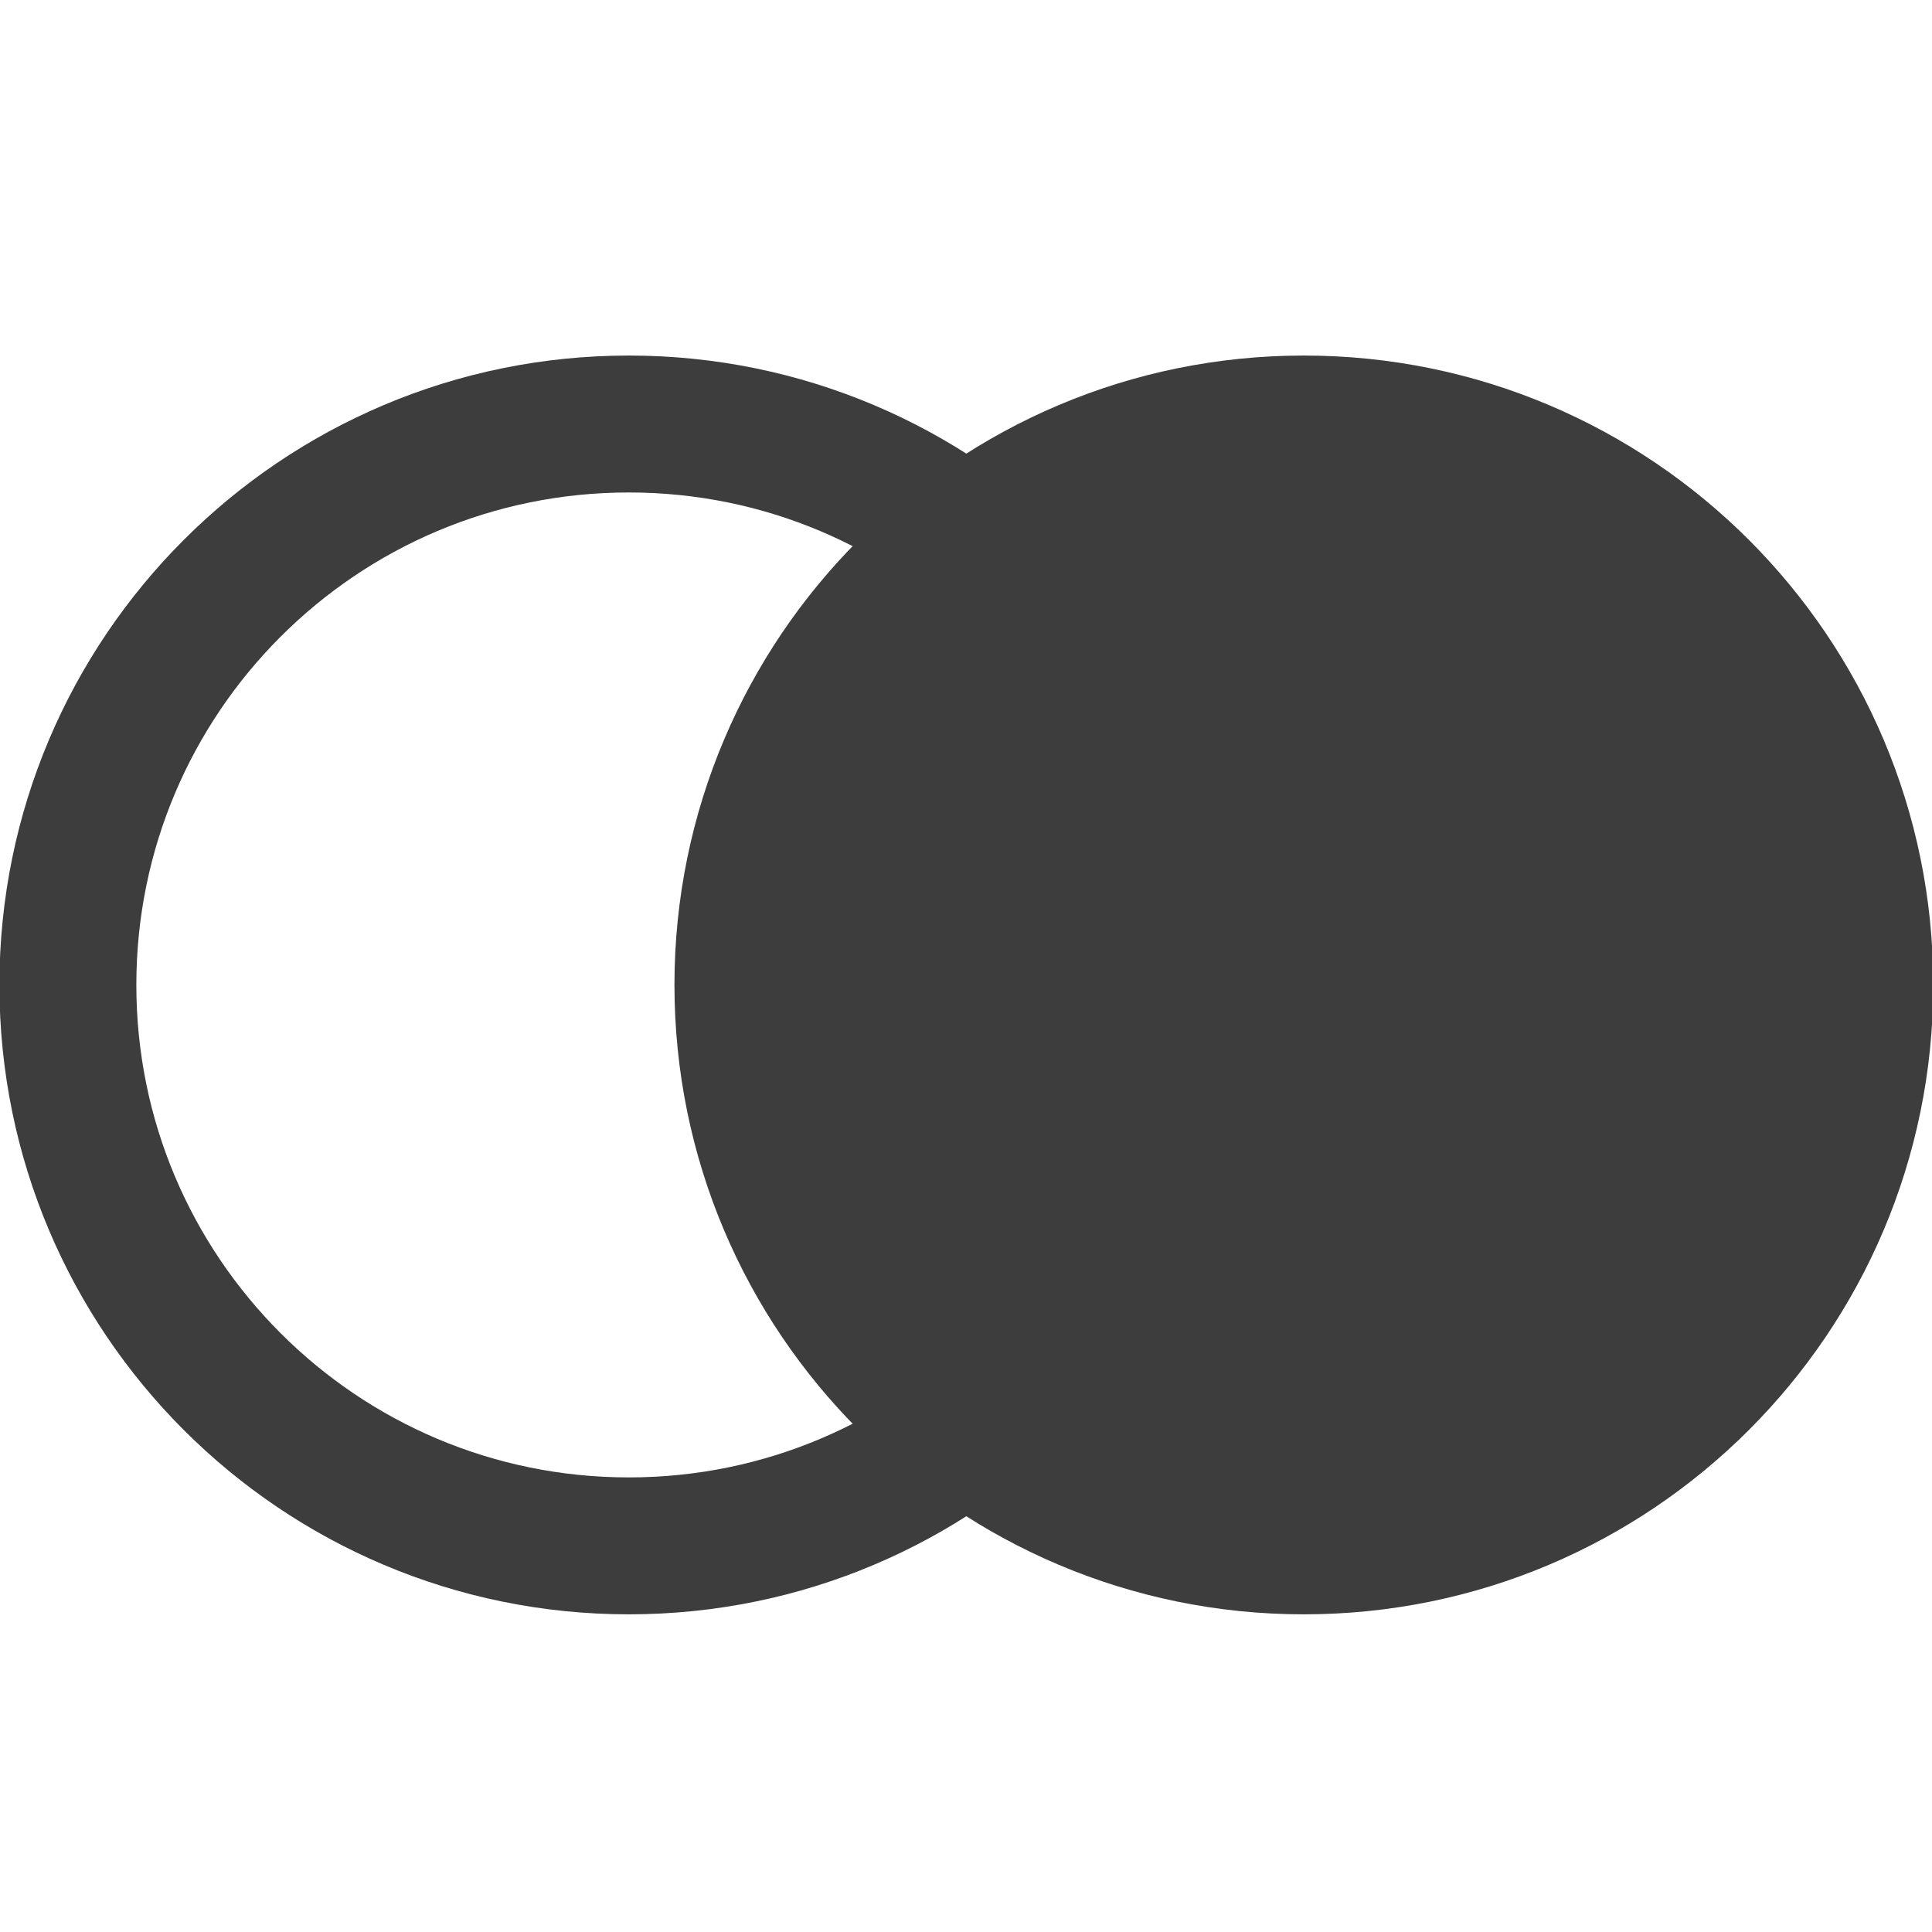
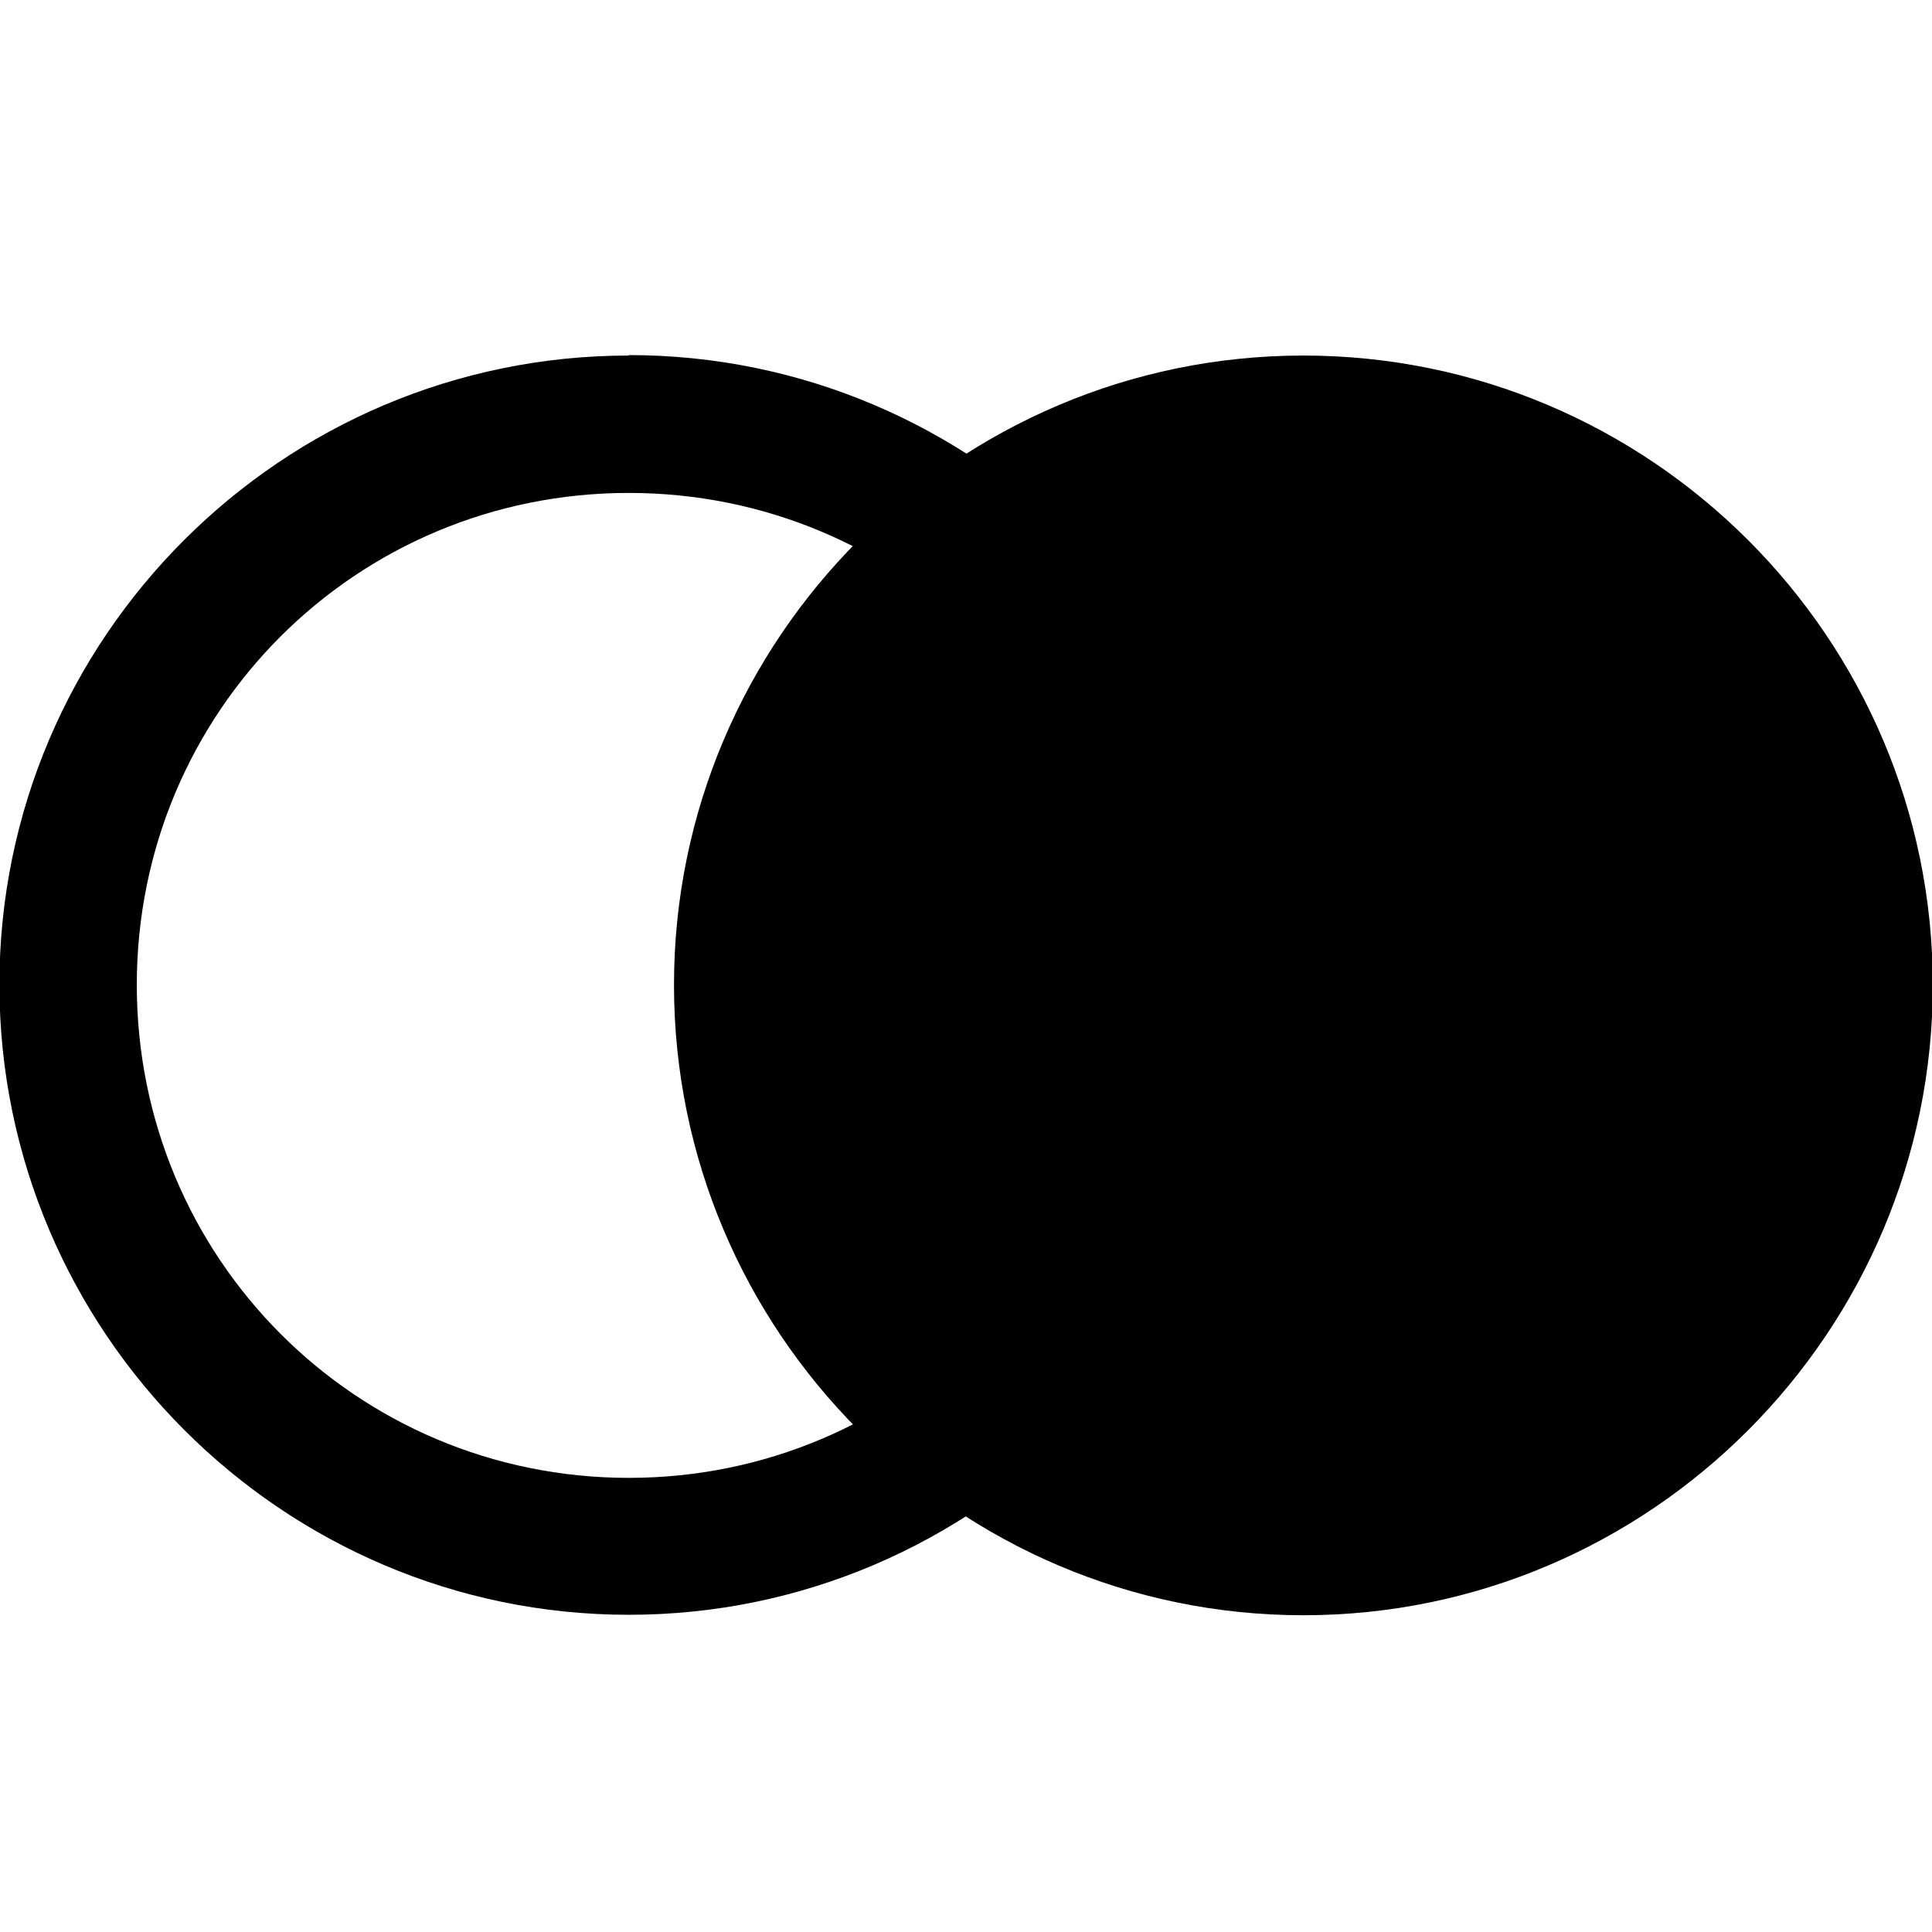
<svg xmlns="http://www.w3.org/2000/svg" width="16" height="16" viewBox="0 0 4.233 4.233" version="1.1" id="svg8">
  <defs id="defs2" />
  <g id="layer1">
    <g id="g844" transform="translate(6.3048999e-4,0.3299931)">
      <g id="g839">
        <g id="g845" transform="translate(-0.00191075,-0.111997)">
-           <circle style="fill:none;stroke:#3d3d3d;stroke-width:0.3;stroke-miterlimit:4;stroke-dasharray:none;fill-opacity:1" id="path833" cx="1.379" cy="1.94" r="1.229" />
-           <circle style="fill:#3d3d3d;stroke:#3d3d3d;stroke-width:0.3;stroke-miterlimit:4;stroke-dasharray:none;fill-opacity:1" id="circle847" cx="2.858" cy="1.94" r="1.229" />
+           <path style="color:#000000;fill:#000000;-inkscape-stroke:none" d="M 1.379,0.561 C 0.619,0.561 0,1.18 0,1.939 c 0,0.76 0.619,1.381 1.379,1.381 0.76,0 1.379,-0.621 1.379,-1.381 0,-0.76 -0.619,-1.379 -1.379,-1.379 z m 0,0.301 c 0.598,0 1.08,0.48 1.08,1.078 0,0.598 -0.482,1.08 -1.08,1.08 -0.598,0 -1.078,-0.482 -1.078,-1.08 0,-0.598 0.48,-1.078 1.078,-1.078 z" id="path833" />
+           <g id="circle847" style="fill:#000000">
+             <path style="color:#000000;fill:#000000;stroke-width:0.3;-inkscape-stroke:none" d="M 4.087,1.94 A 1.229,1.229 0 0 1 2.858,3.17 1.229,1.229 0 0 1 1.629,1.94 1.229,1.229 0 0 1 2.858,0.711 1.229,1.229 0 0 1 4.087,1.94 Z" id="path834" />
+             <path style="color:#000000;fill:#000000;-inkscape-stroke:none" d="m 2.857,0.561 c -0.76,0 -1.379,0.619 -1.379,1.379 0,0.76 0.619,1.381 1.379,1.381 0.76,0 1.379,-0.621 1.379,-1.381 0,-0.76 -0.619,-1.379 -1.379,-1.379 z m 0,0.301 c 0.598,0 1.08,0.48 1.08,1.078 0,0.598 -0.482,1.08 -1.08,1.08 -0.598,0 -1.078,-0.482 -1.078,-1.08 0,-0.598 0.48,-1.078 1.078,-1.078 z" id="path836" />
+           </g>
        </g>
      </g>
    </g>
  </g>
</svg>
